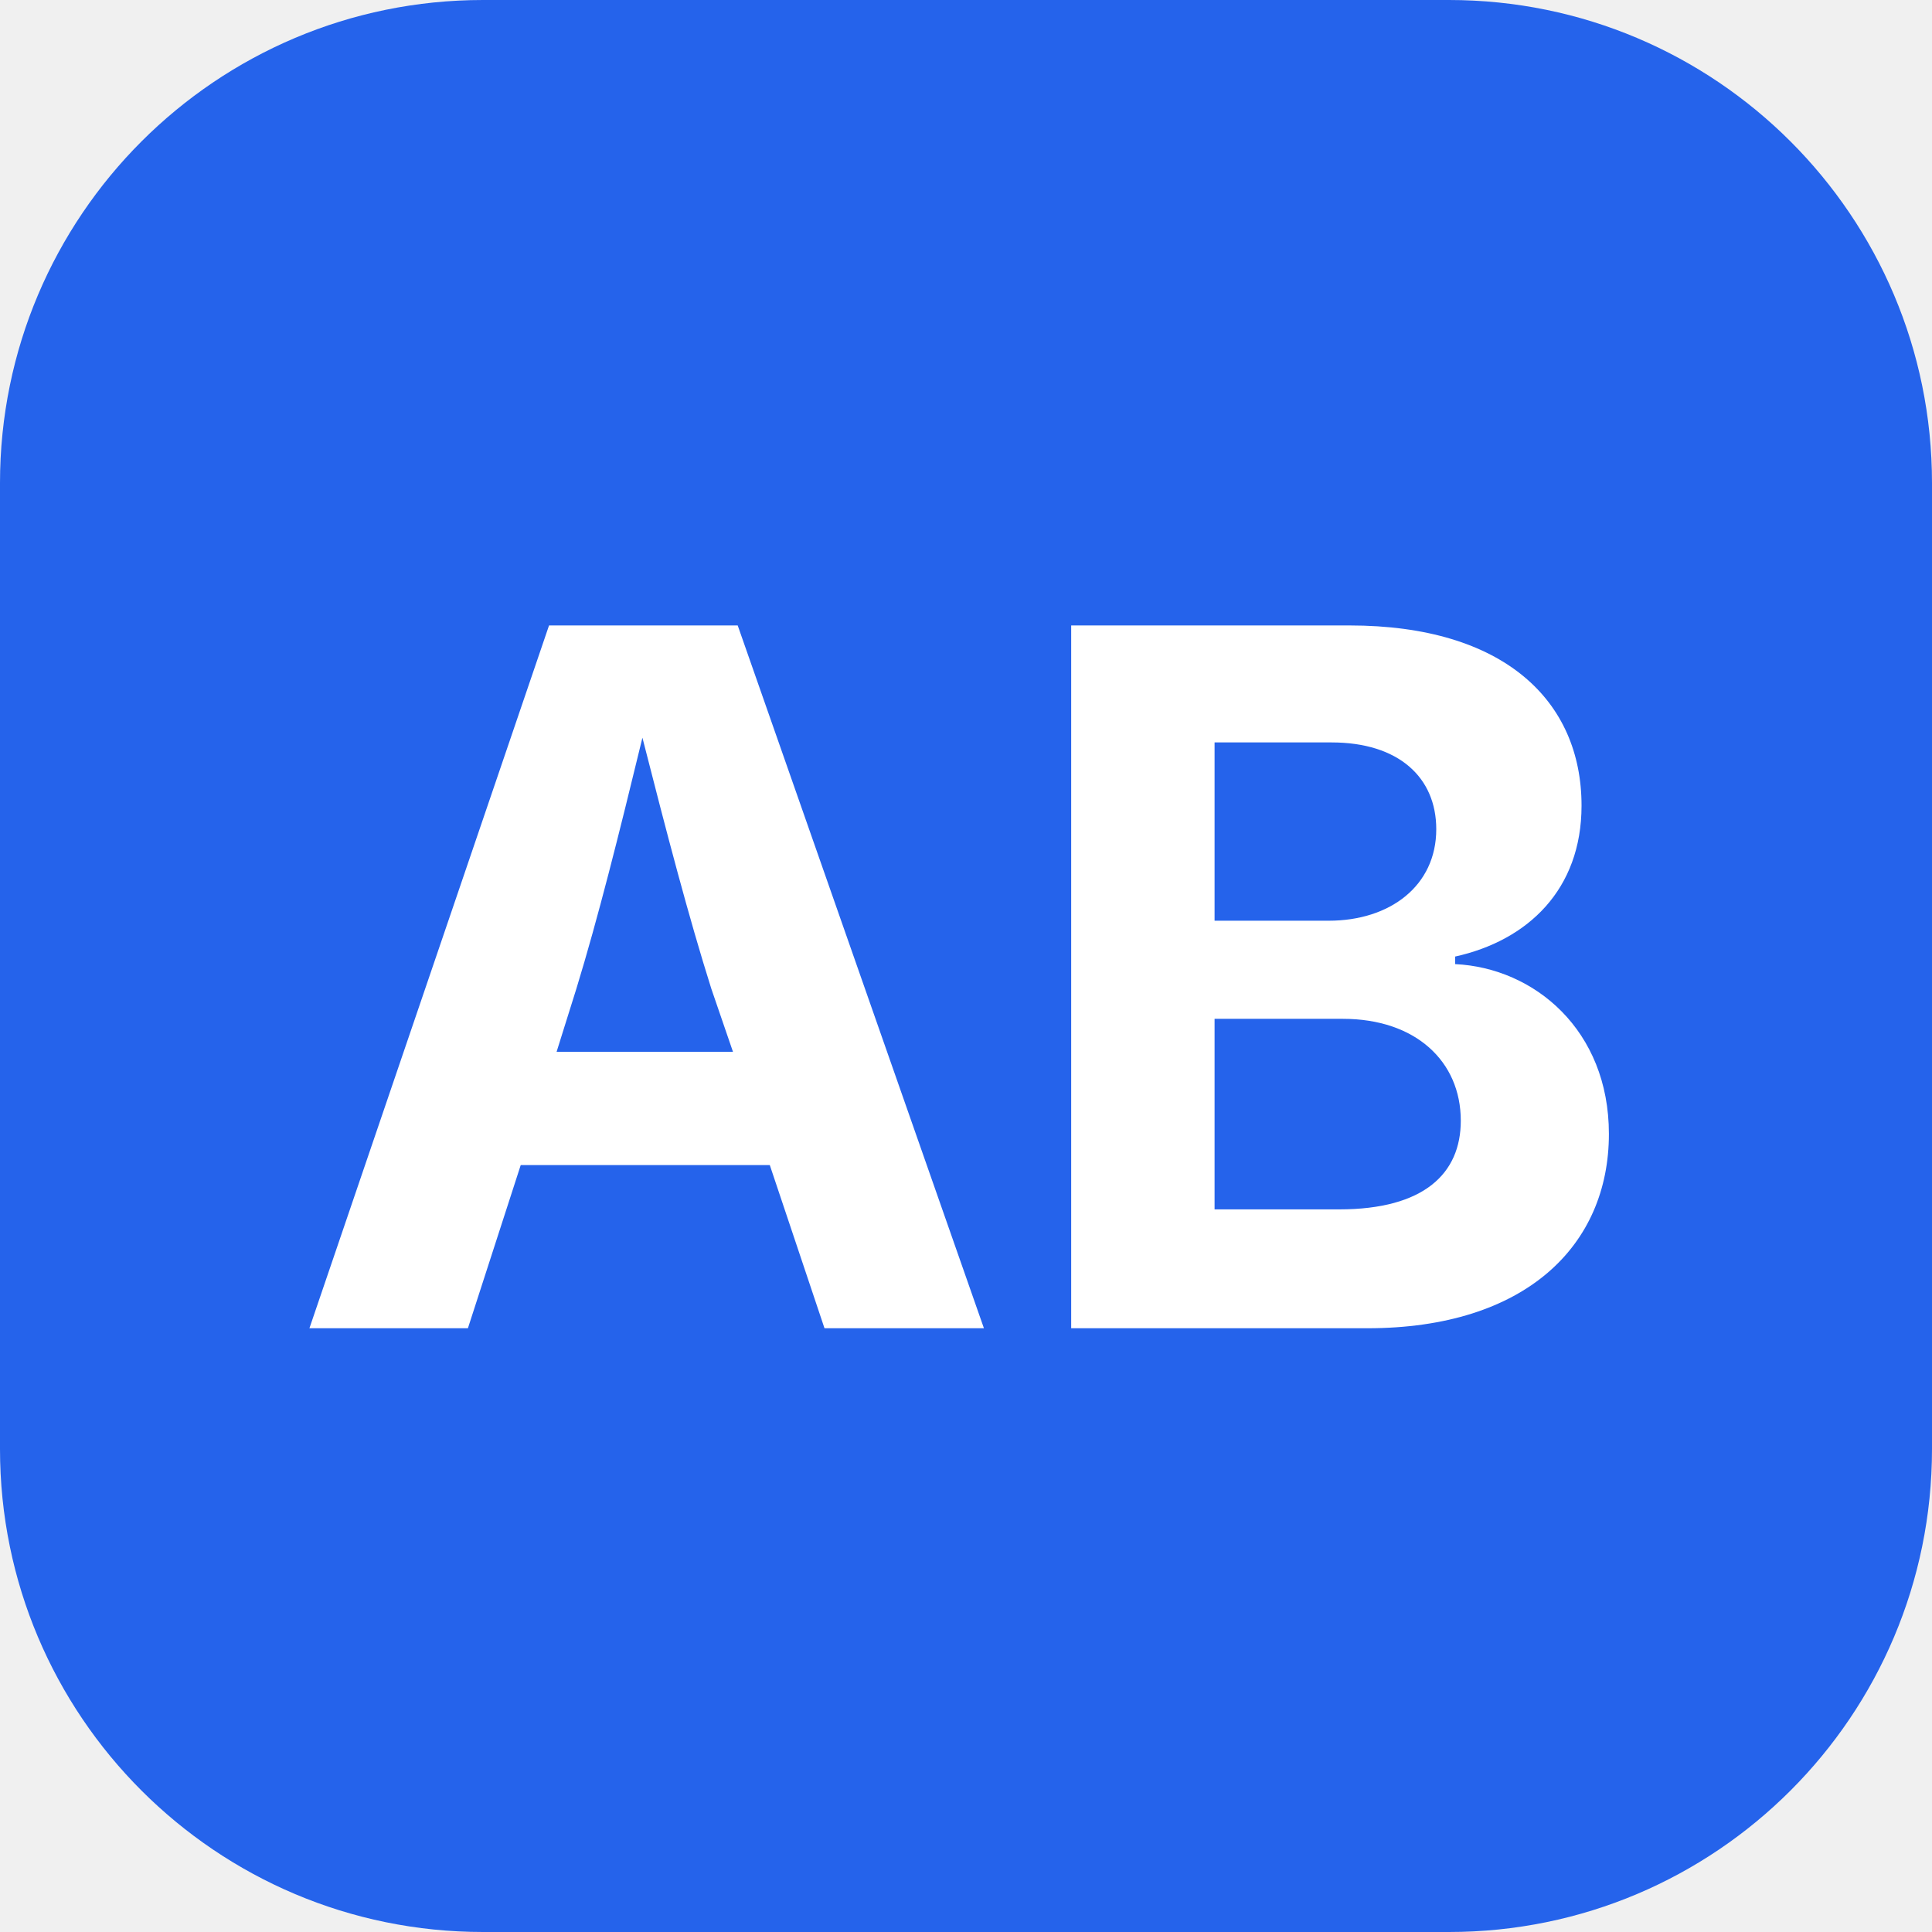
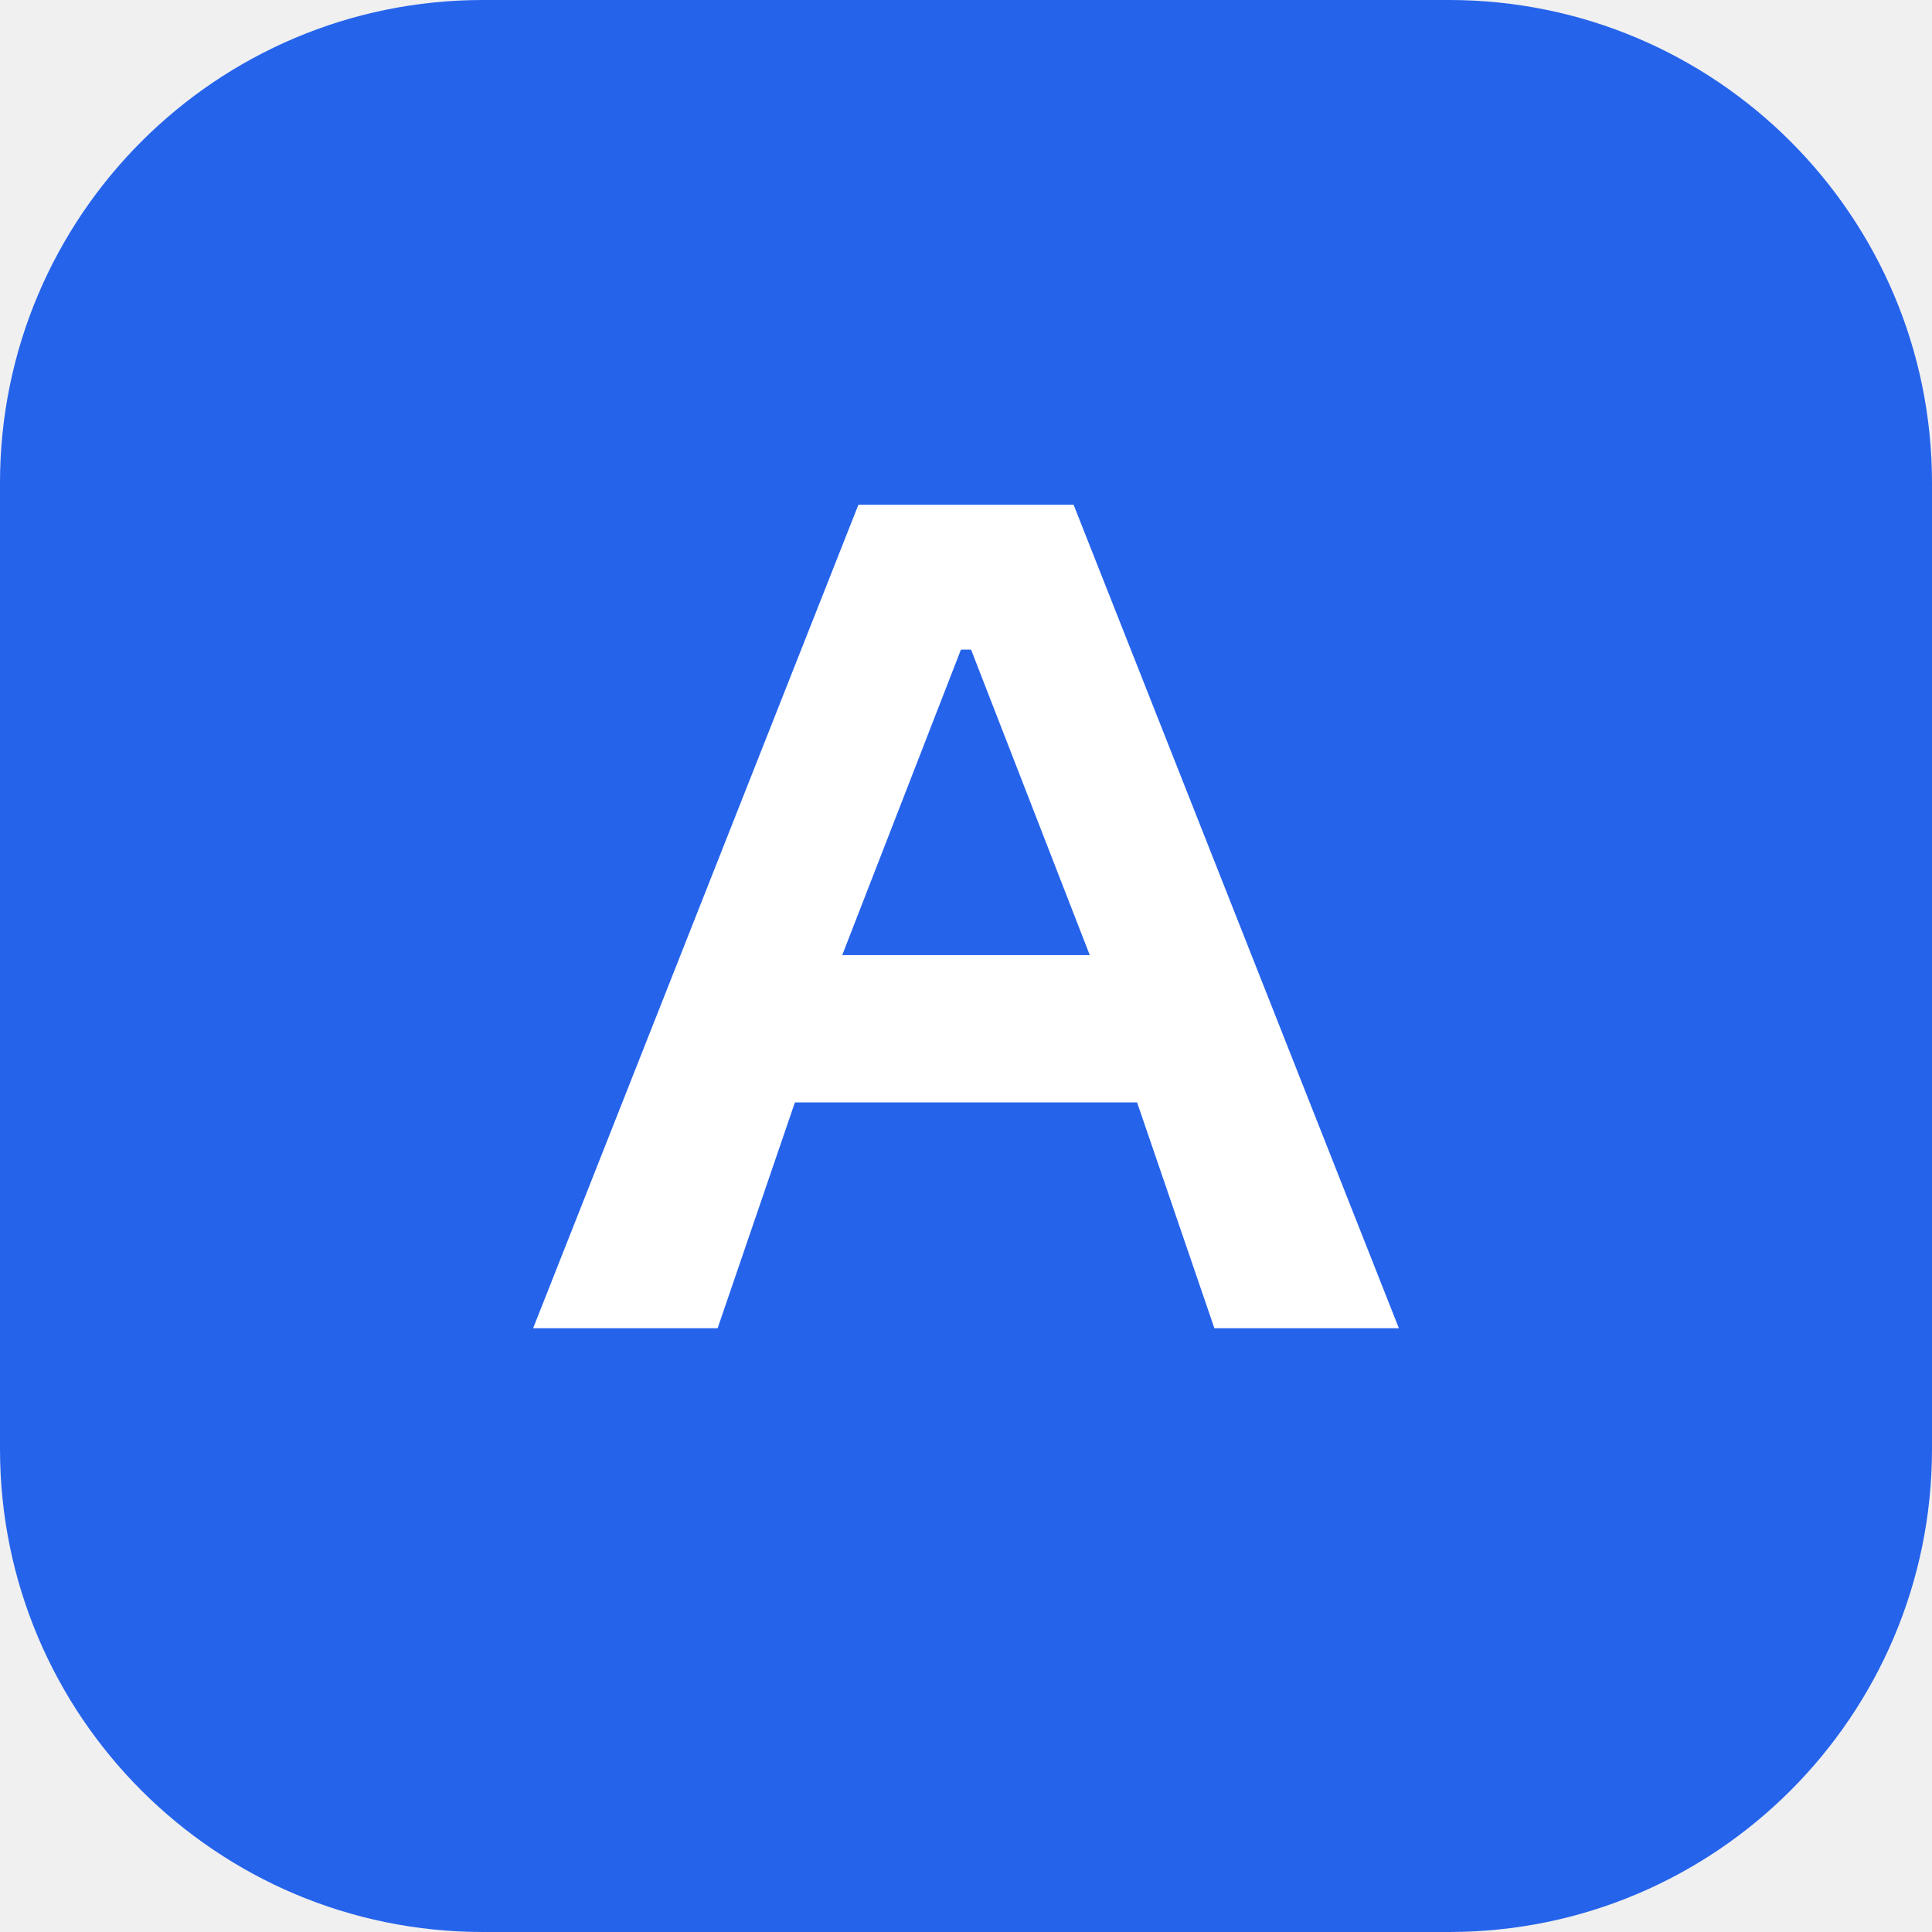
<svg xmlns="http://www.w3.org/2000/svg" width="32" height="32" viewBox="0 0 32 32" fill="none">
  <rect width="32" height="32" rx="8" fill="#2563EB" />
-   <text x="16" y="22" font-family="Inter, sans-serif" font-size="16" font-weight="700" fill="white" text-anchor="middle">
-     AB
-   </text>
+   <path d="M8.83 22H11.886L13.166 18.26H18.834L20.114 22H23.17L17.782 8.36H14.218L8.83 22ZM13.95 15.82L15.916 10.76H16.084L18.05 15.82H13.95Z" fill="white" />
</svg>
